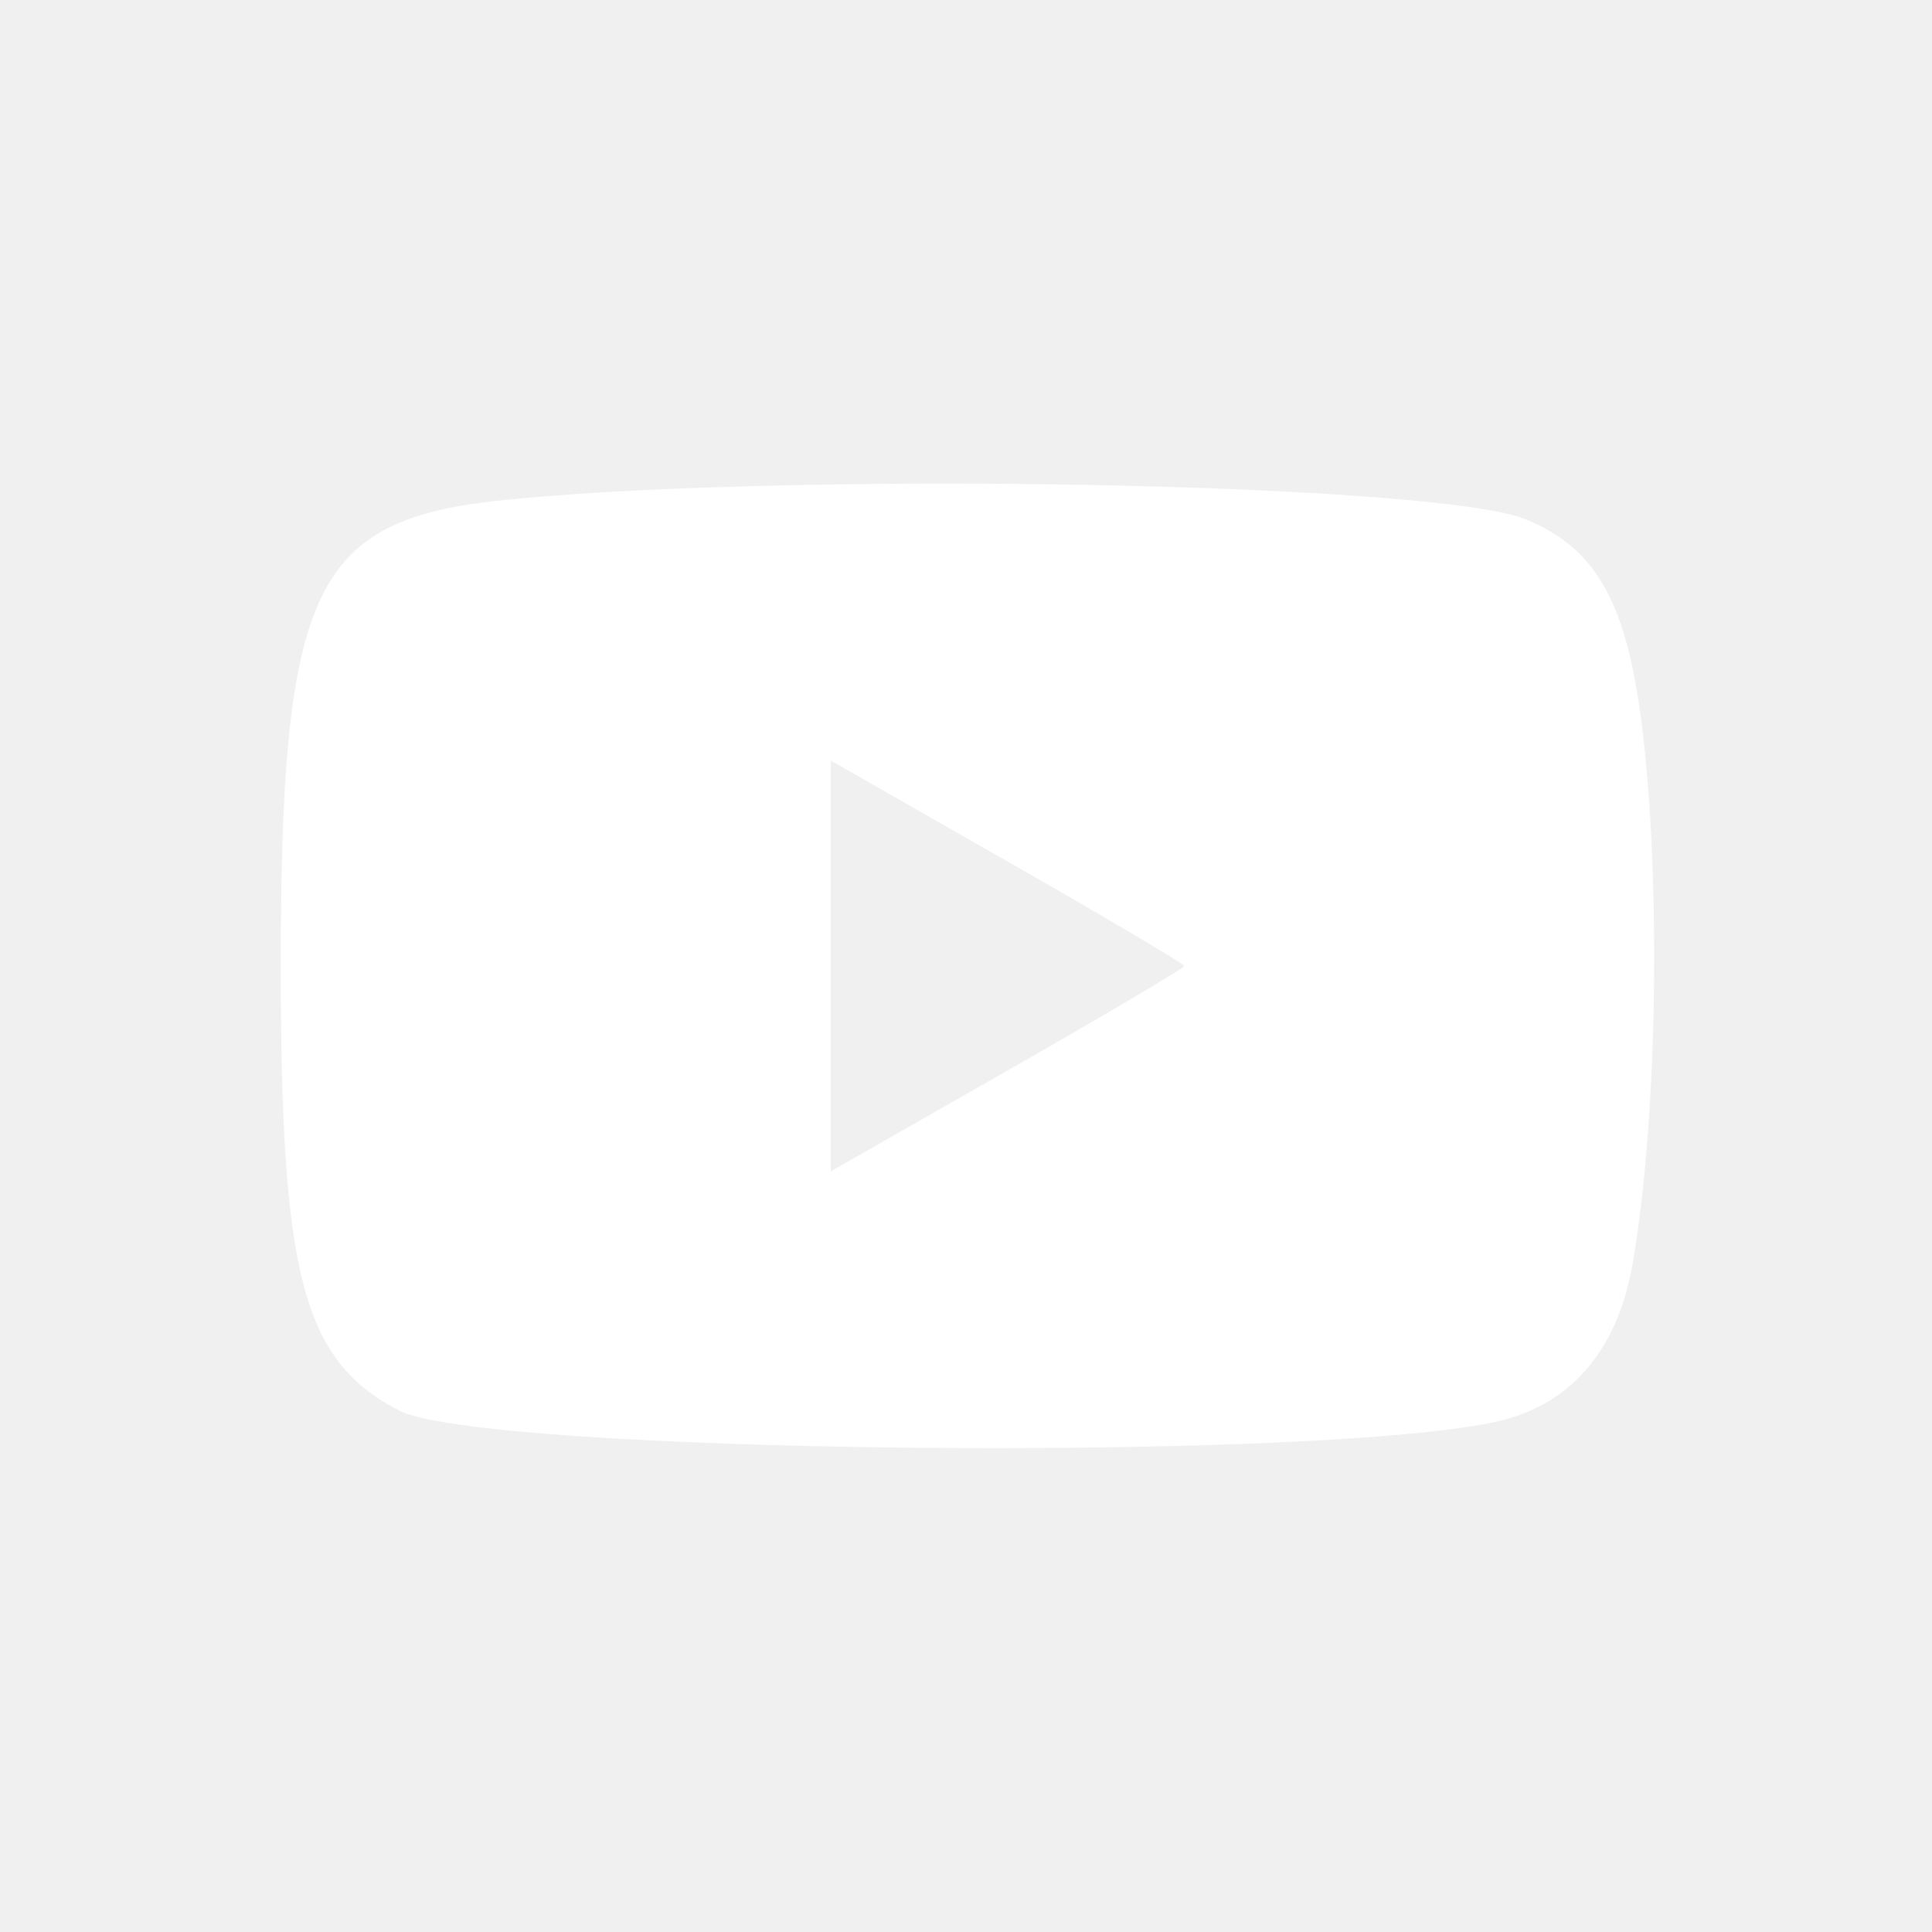
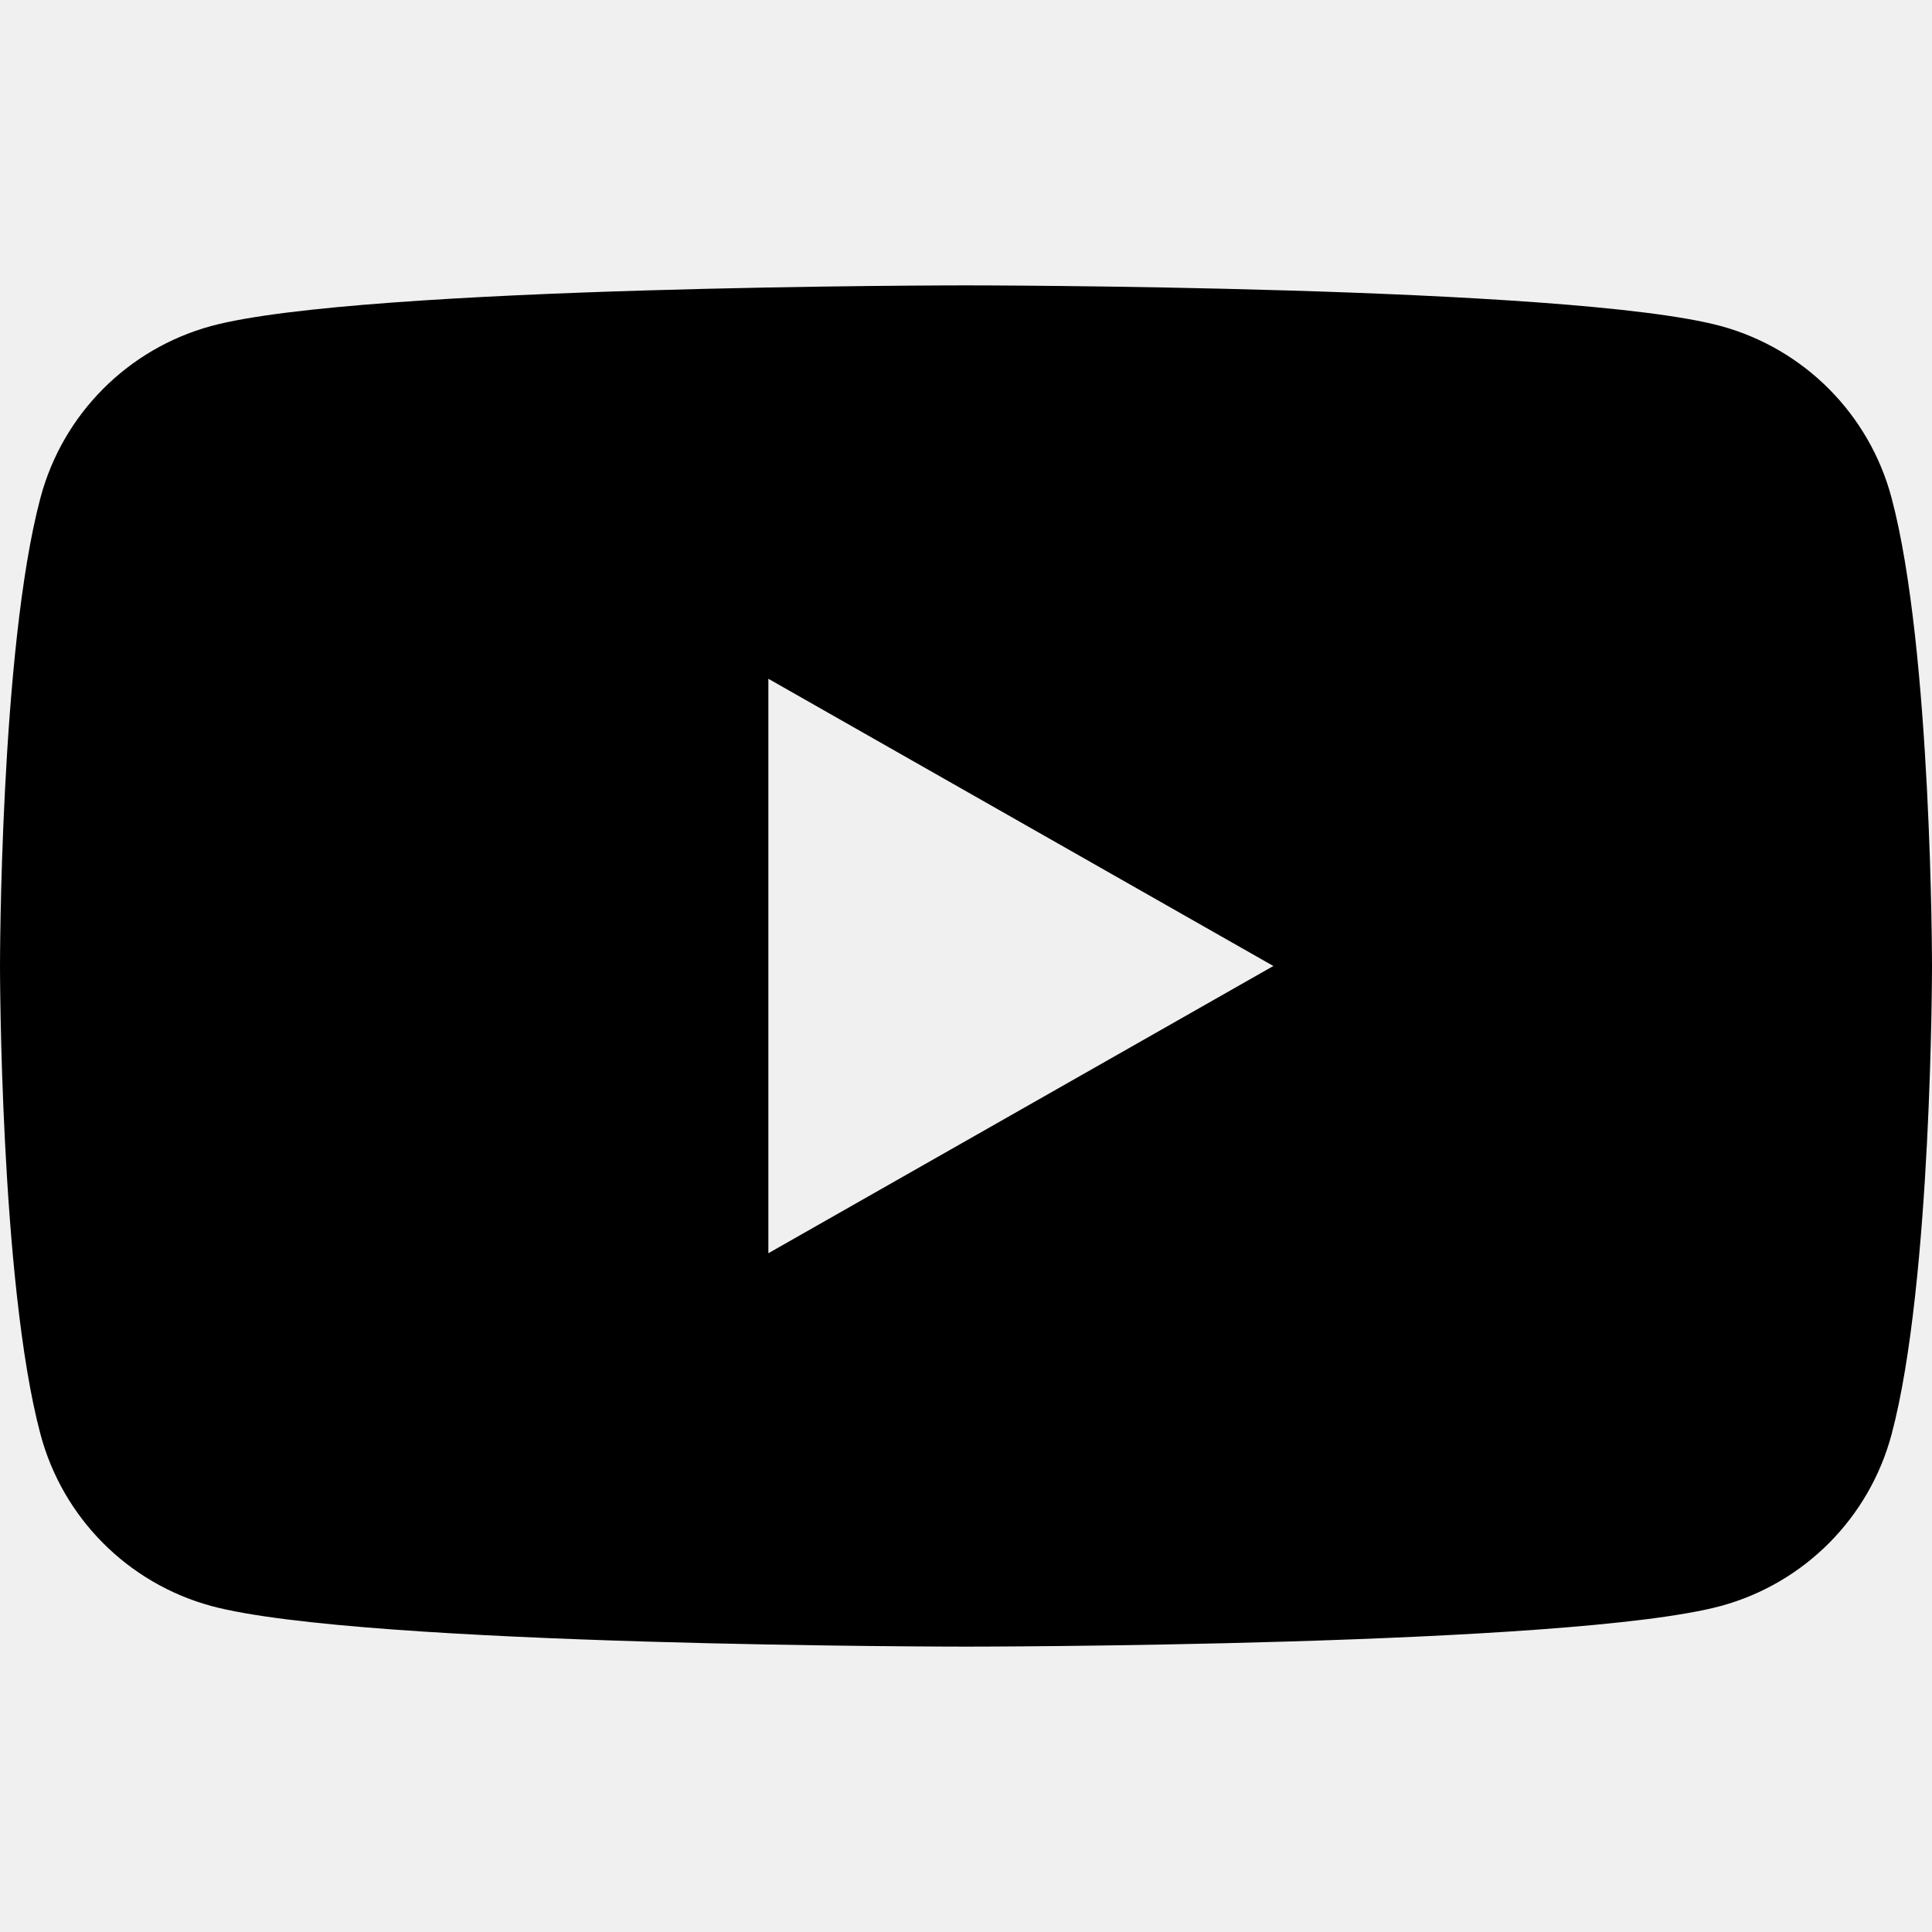
- <svg xmlns="http://www.w3.org/2000/svg" version="1.0" width="300pt" height="300pt" viewBox="0 0 300 300" preserveAspectRatio="xMidYMid meet">
-   <g transform="translate(0,300) scale(0.1,-0.1)" fill="#ffffff" stroke="none">
-     <path d="M1001 2239 c-91 -4 -203 -13 -250 -19 -266 -35 -315 -149 -315 -720 0 -481 34 -612 183 -690 128 -67 1394 -81 1698 -19 119 24 194 109 218 246 40 228 45 624 11 863 -25 172 -72 251 -178 294 -112 46 -838 70 -1367 45z m838 -739 c0 -3 -123 -76 -274 -162 l-275 -157 0 319 0 319 275 -157 c151 -86 274 -159 274 -162z" />
-   </g>
+ <svg xmlns="http://www.w3.org/2000/svg" role="img" viewBox="0 0 24 24">
+   <path d="M23.498 6.186a3.016 3.016 0 0 0-2.122-2.136C19.505 3.545 12 3.545 12 3.545s-7.505 0-9.377.505A3.017 3.017 0 0 0 .502 6.186C0 8.07 0 12 0 12s0 3.93.502 5.814a3.016 3.016 0 0 0 2.122 2.136c1.871.505 9.376.505 9.376.505s7.505 0 9.377-.505a3.015 3.015 0 0 0 2.122-2.136C24 15.93 24 12 24 12s0-3.93-.502-5.814zM9.545 15.568V8.432L15.818 12l-6.273 3.568z" />
</svg>
